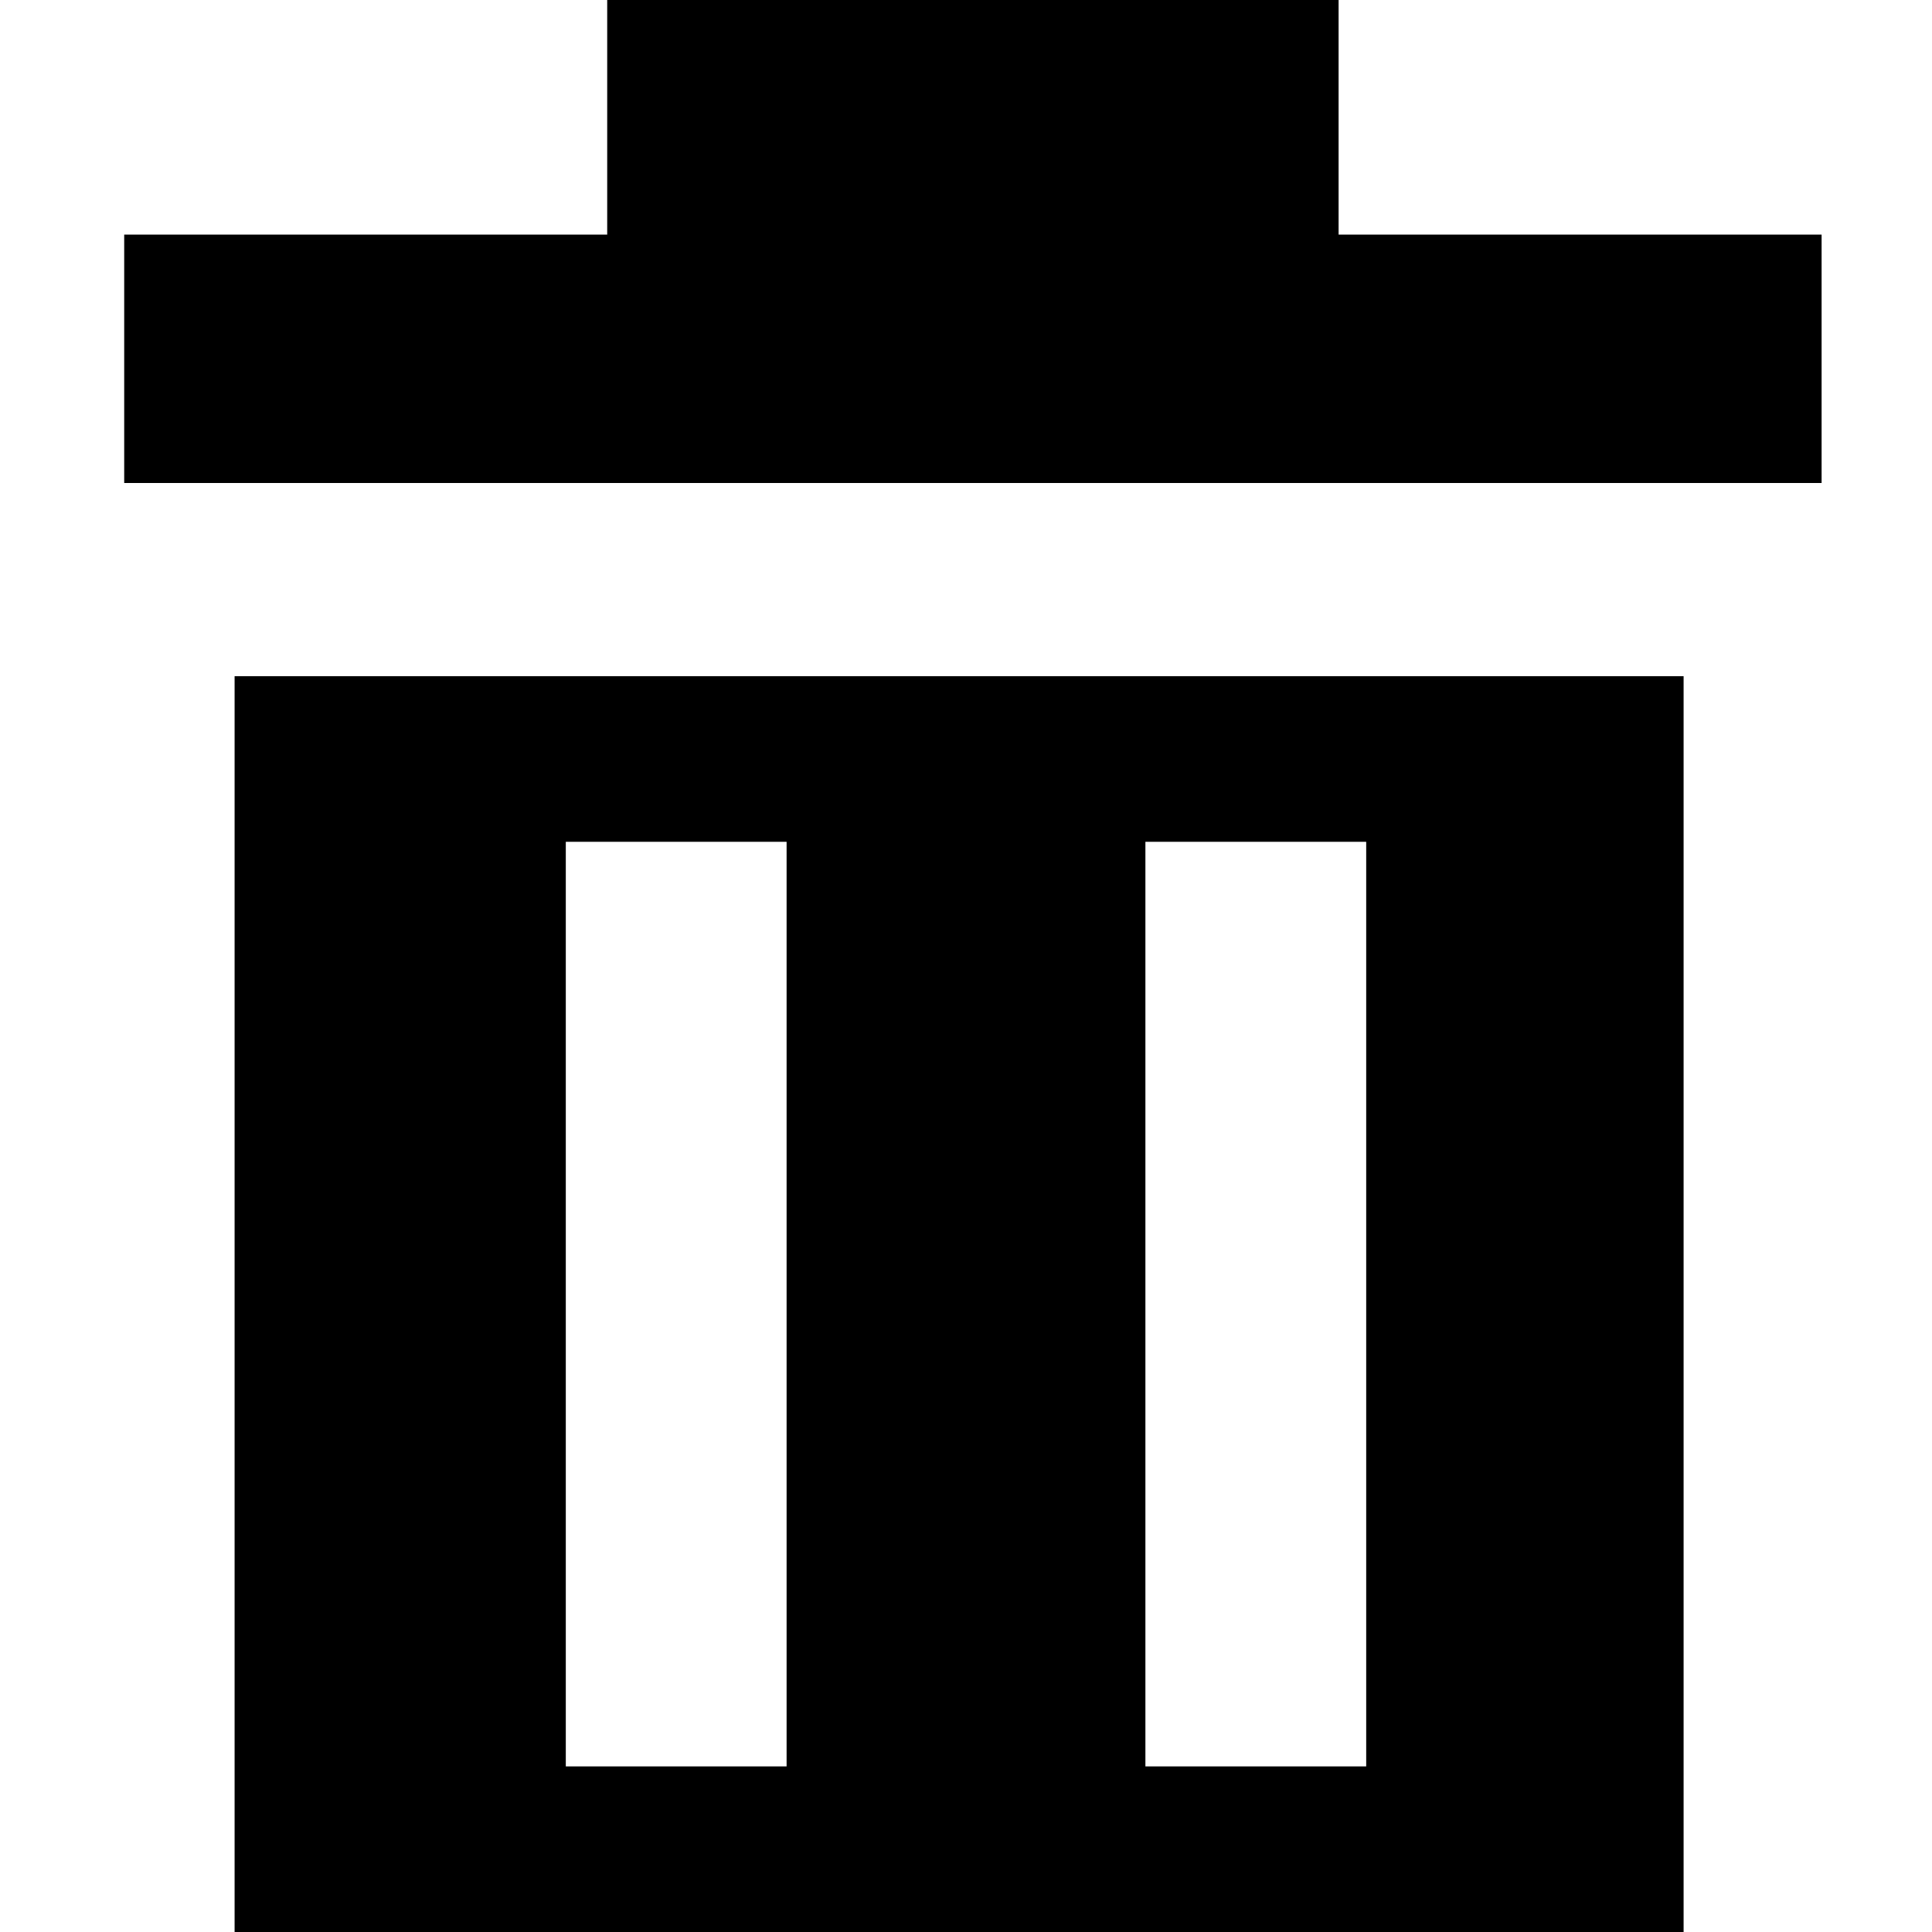
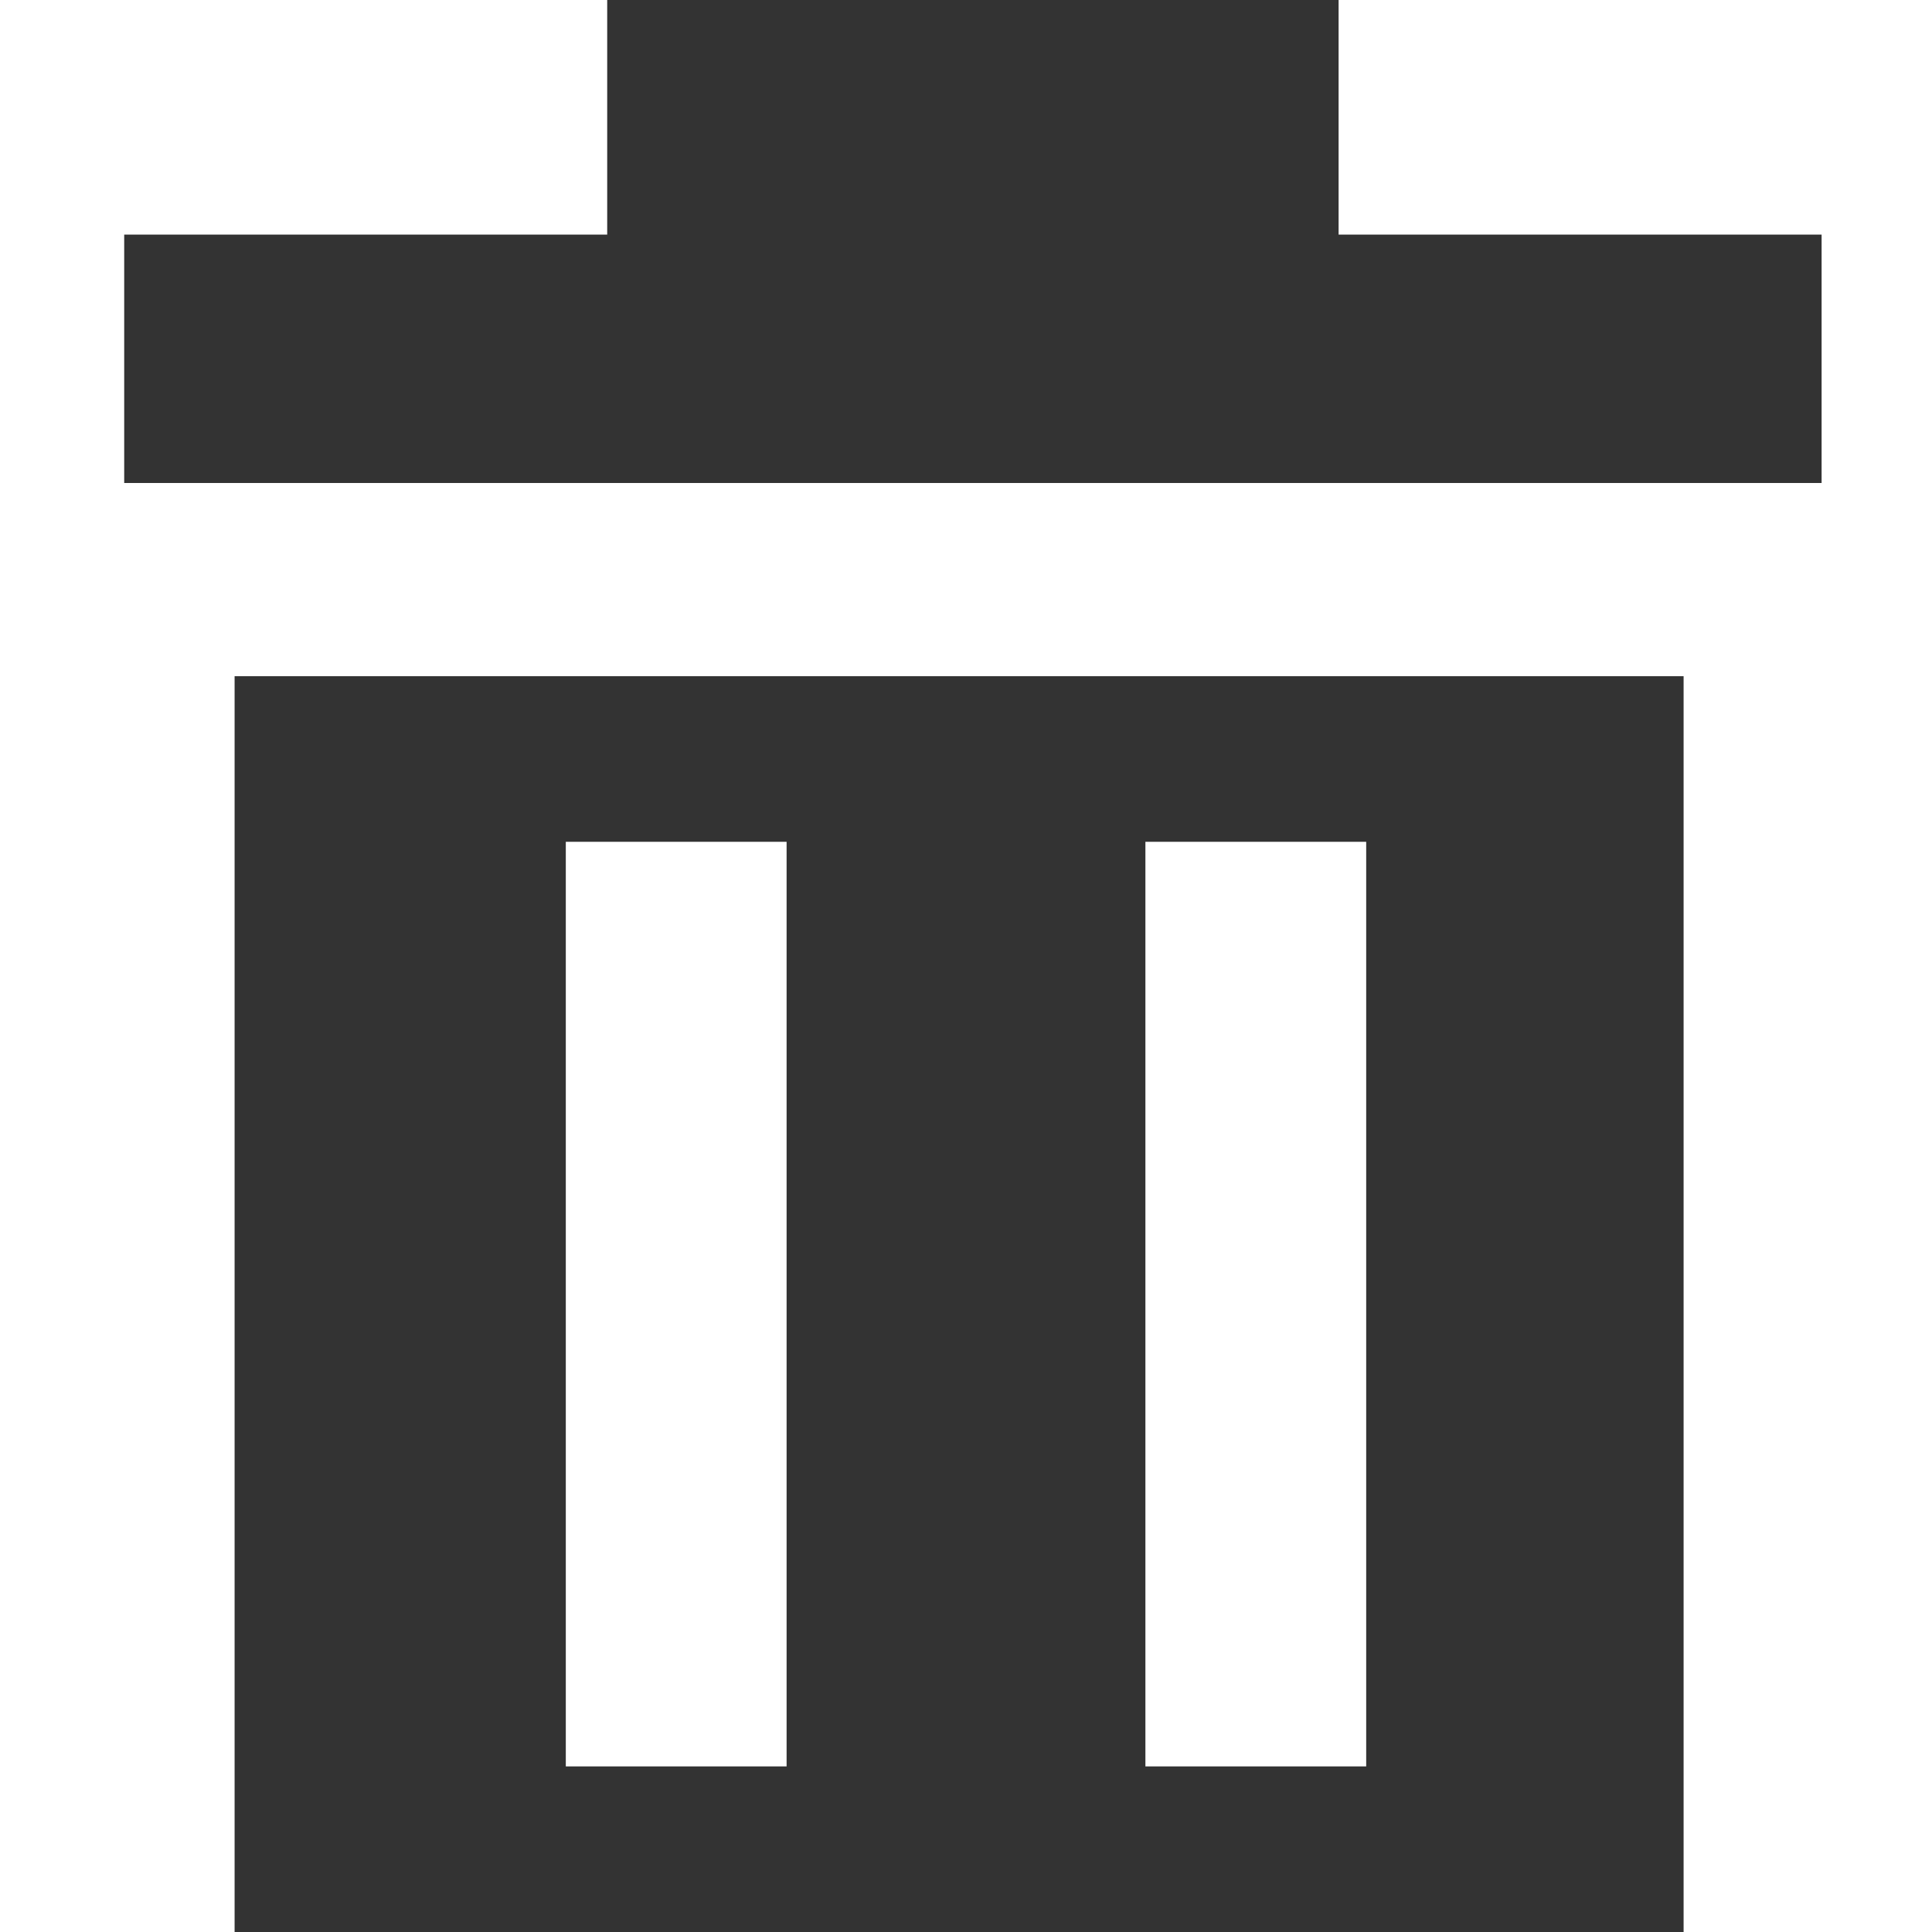
<svg xmlns="http://www.w3.org/2000/svg" version="1.1" id="delete" x="0px" y="0px" viewBox="0 0 14 14" style="enable-background:new 0 0 14 14;" xml:space="preserve">
  <style type="text/css">
- 	.color{fill:black;}
+ 	.color{fill:#333;}
</style>
  <path class="color" d="M8.3,6.1v6.7h1.6V6.1H8.3z M4.1,6.1v6.7h1.6V6.1H4.1z M1.7,4.9h10.5V14H1.7V4.9z M4.4,0h5.3v1.7h3.5v1.8H0.9  V1.7h3.5V0L4.4,0z" />
</svg>
